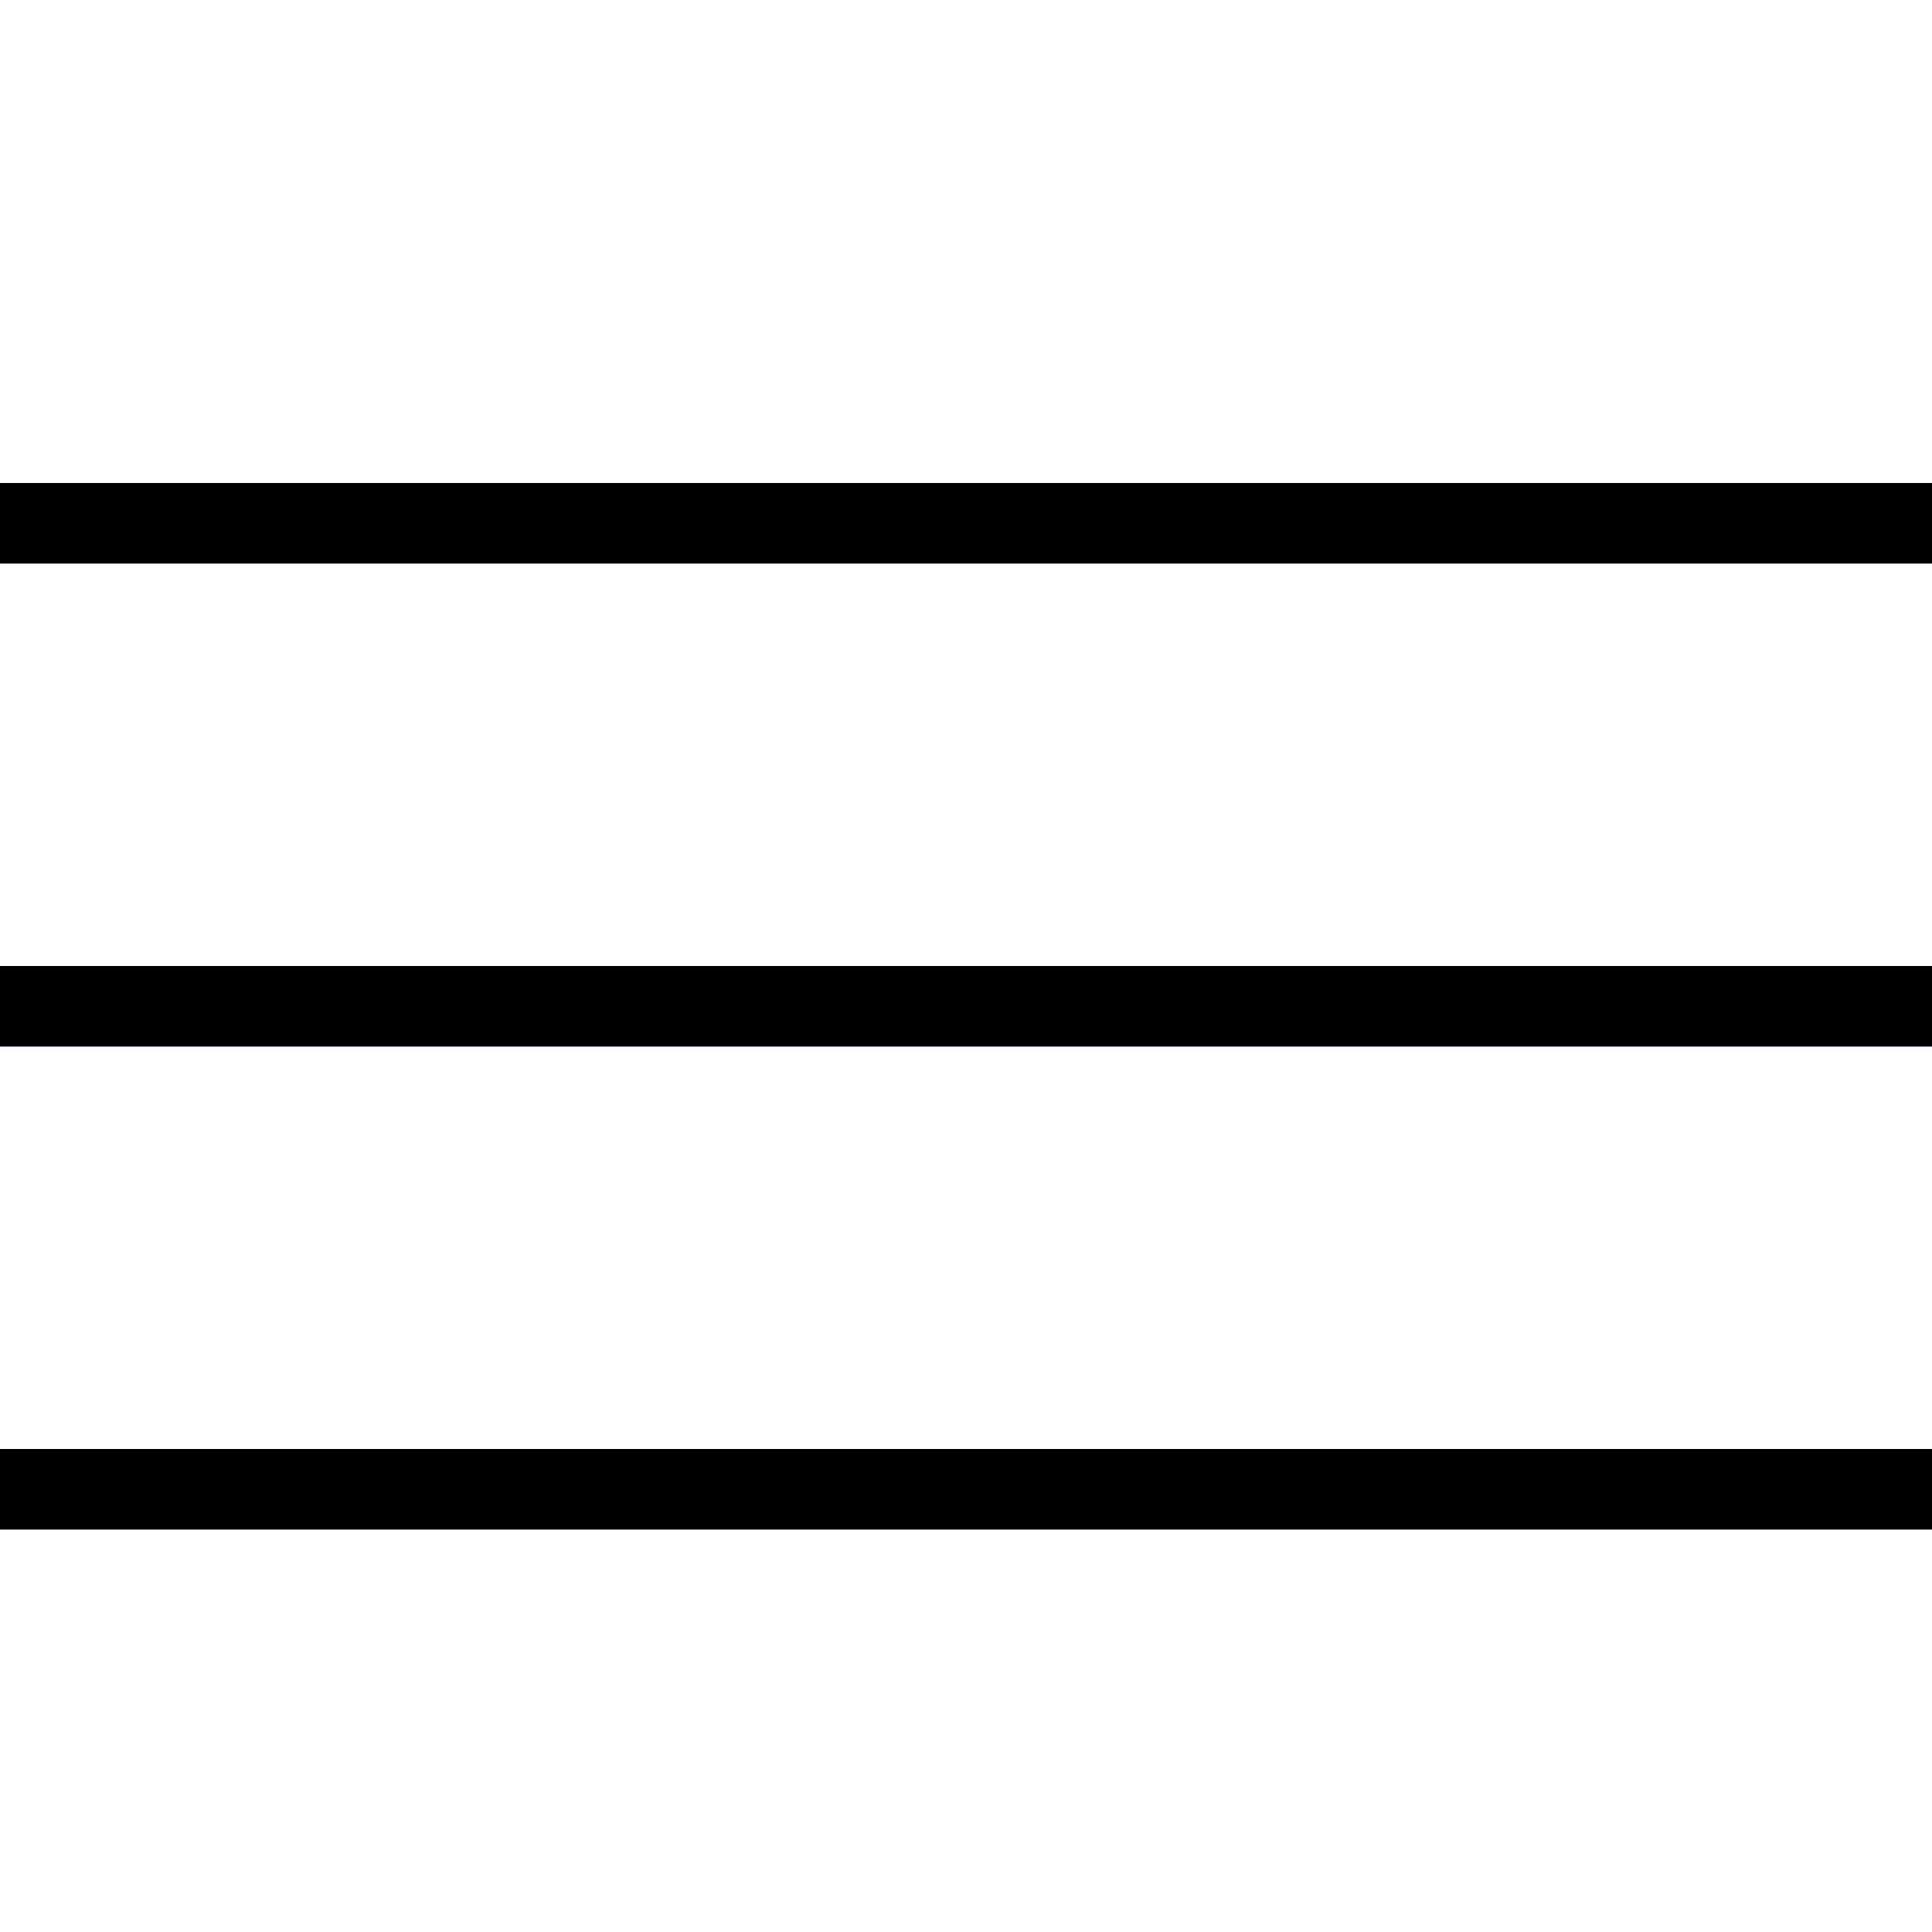
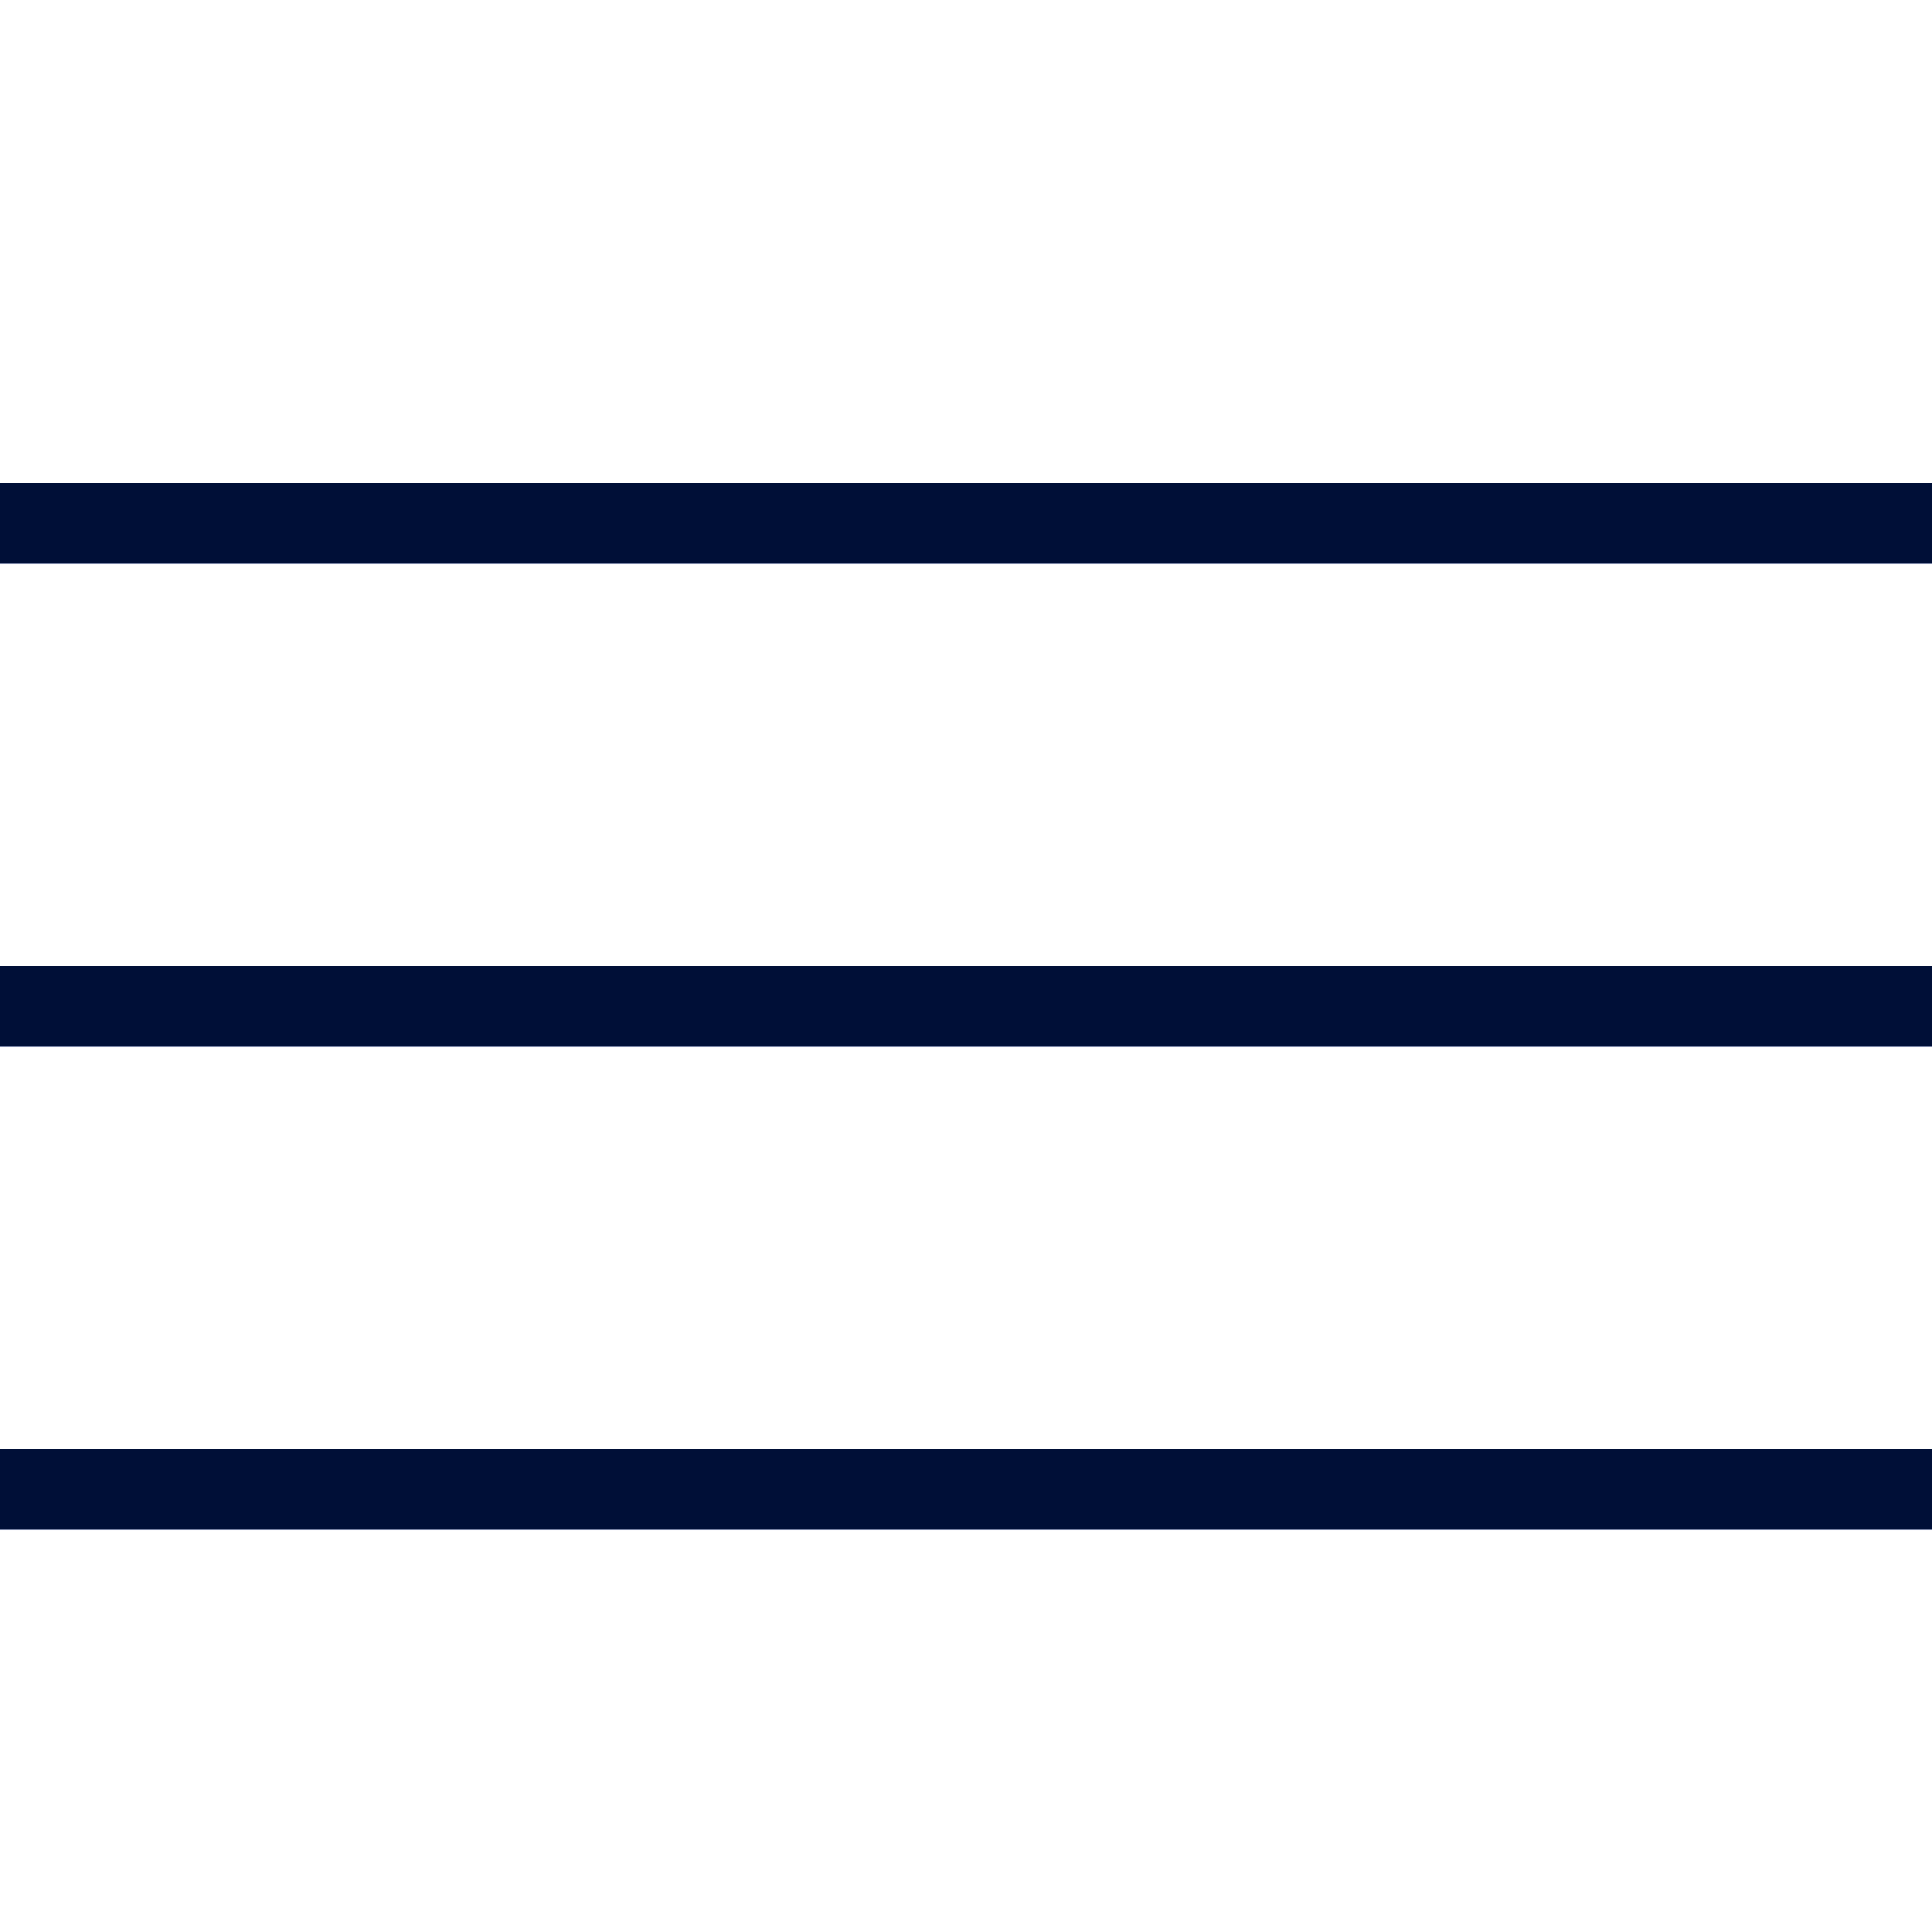
- <svg xmlns="http://www.w3.org/2000/svg" width="24" height="24" fill-rule="evenodd" clip-rule="evenodd">
+ <svg xmlns="http://www.w3.org/2000/svg" width="24" height="24" fill-rule="evenodd" fill="#000F37" clip-rule="evenodd">
  <path d="M24 18v1h-24v-1h24zm0-6v1h-24v-1h24zm0-6v1h-24v-1h24z" fill="#1040e2" />
  <path d="M24 19h-24v-1h24v1zm0-6h-24v-1h24v1zm0-6h-24v-1h24v1z" />
</svg>
